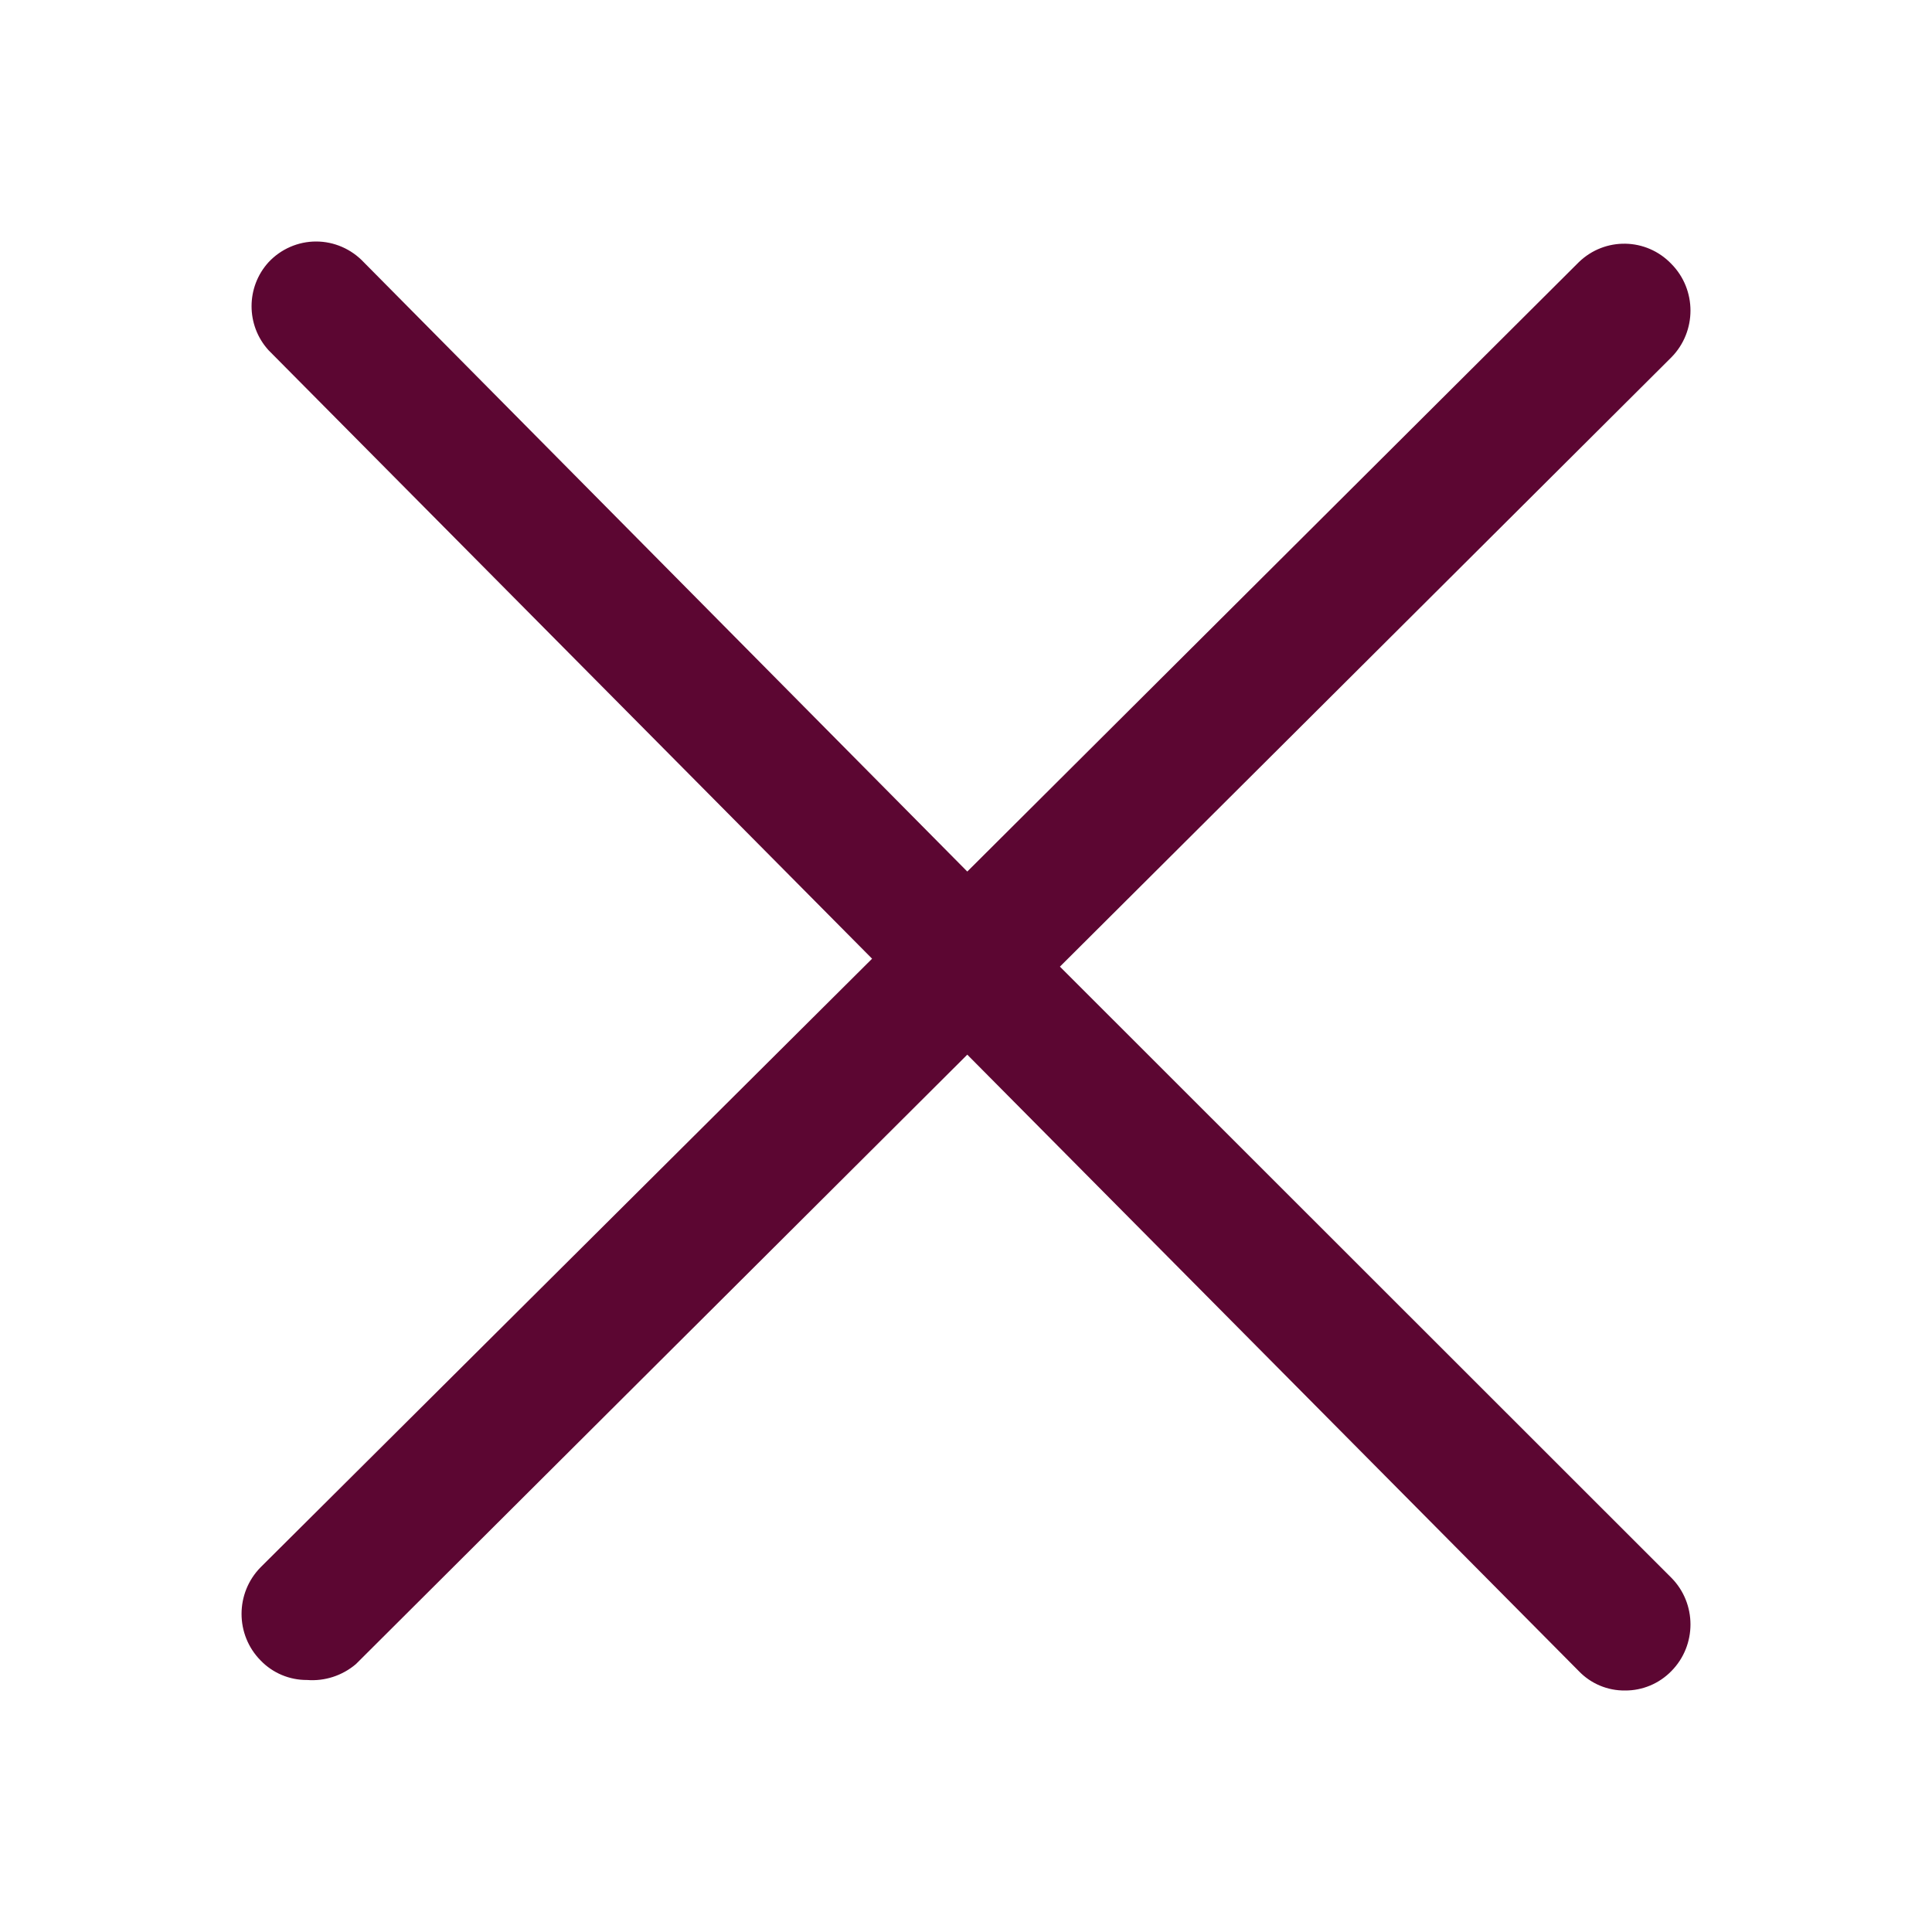
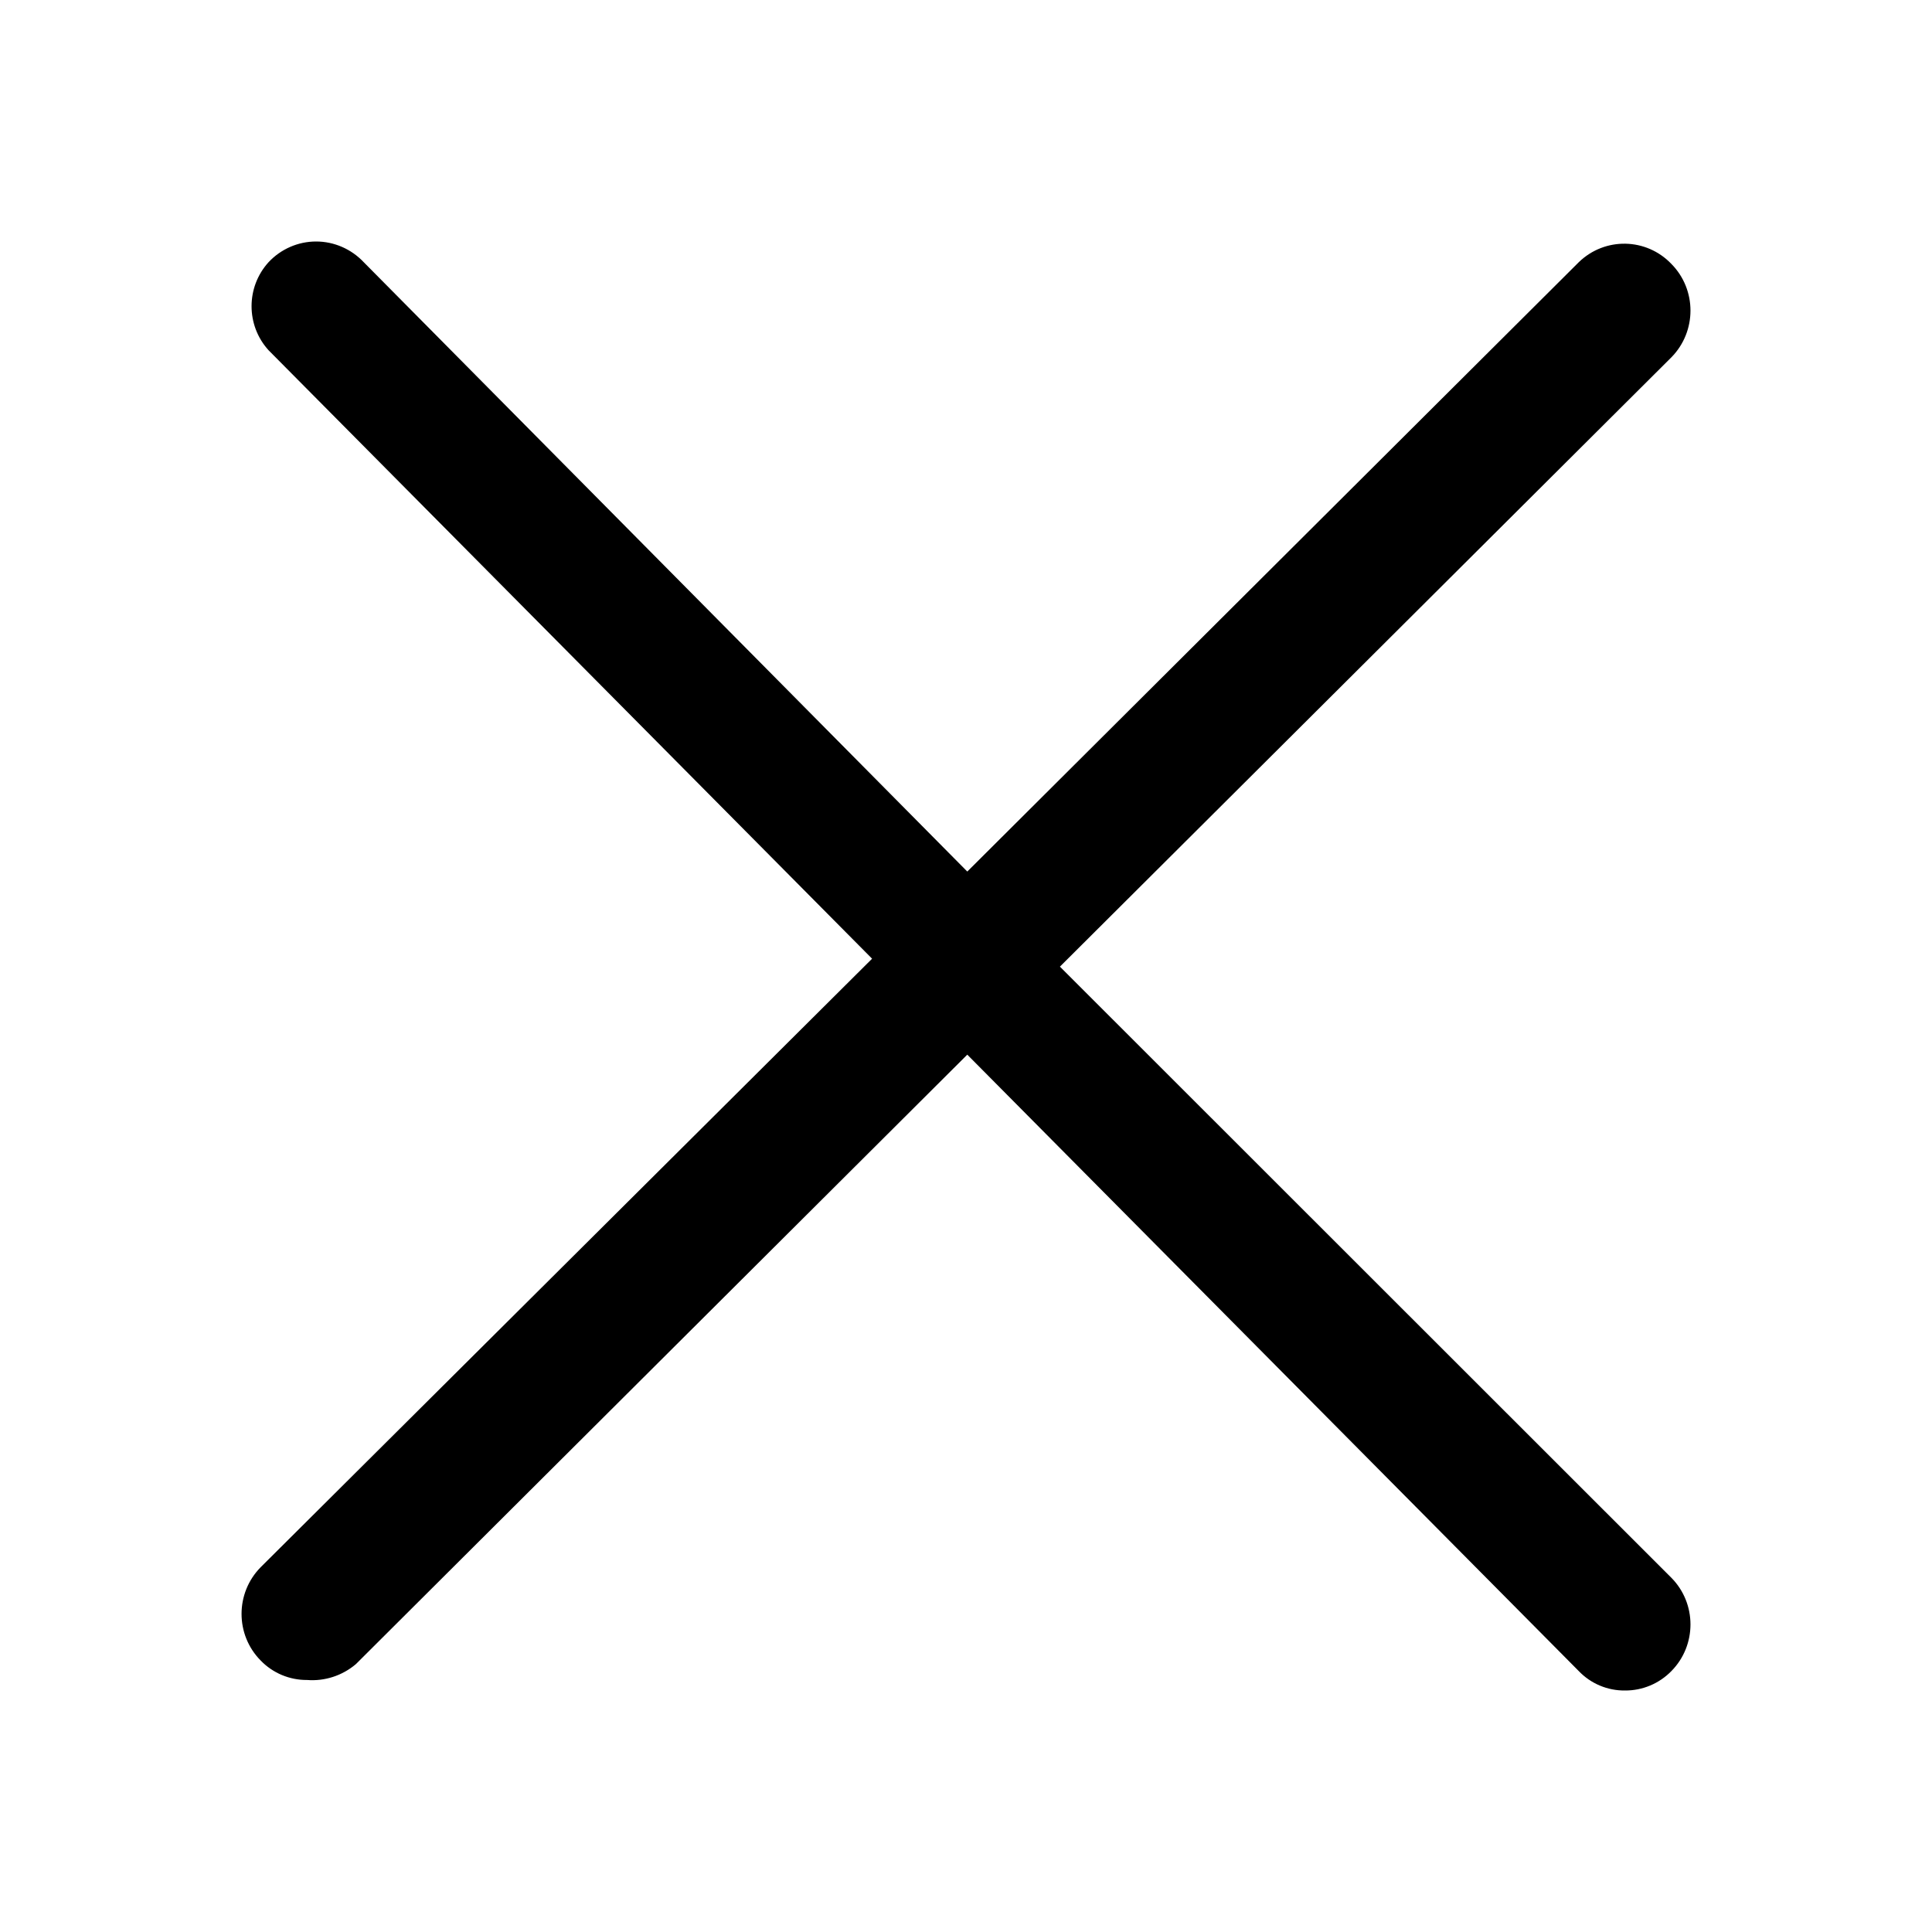
- <svg xmlns="http://www.w3.org/2000/svg" width="18" height="18" viewBox="0 0 18 18" fill="none">
-   <path d="M9.875 9.006L15.572 3.329C15.809 3.088 15.809 2.699 15.572 2.459C15.338 2.214 14.952 2.207 14.709 2.443L9.012 8.12L3.389 2.443C3.273 2.32 3.113 2.25 2.945 2.25C2.777 2.25 2.617 2.32 2.502 2.443C2.291 2.675 2.291 3.031 2.502 3.263L8.125 8.932L2.429 14.601C2.191 14.842 2.191 15.231 2.429 15.471C2.542 15.588 2.698 15.653 2.86 15.652C3.025 15.665 3.189 15.612 3.316 15.504L9.012 9.826L14.709 15.569C14.822 15.687 14.978 15.752 15.14 15.75C15.302 15.751 15.458 15.686 15.572 15.569C15.809 15.329 15.809 14.94 15.572 14.7L9.875 9.006Z" fill="#5C0632" />
+ <svg xmlns="http://www.w3.org/2000/svg" width="18" height="18" viewBox="0 0 18 18" fill="currentColor">
+   <path d="M9.875 9.006L15.572 3.329C15.809 3.088 15.809 2.699 15.572 2.459C15.338 2.214 14.952 2.207 14.709 2.443L9.012 8.12L3.389 2.443C3.273 2.32 3.113 2.25 2.945 2.25C2.777 2.25 2.617 2.32 2.502 2.443C2.291 2.675 2.291 3.031 2.502 3.263L8.125 8.932L2.429 14.601C2.191 14.842 2.191 15.231 2.429 15.471C2.542 15.588 2.698 15.653 2.86 15.652C3.025 15.665 3.189 15.612 3.316 15.504L9.012 9.826L14.709 15.569C14.822 15.687 14.978 15.752 15.14 15.75C15.302 15.751 15.458 15.686 15.572 15.569C15.809 15.329 15.809 14.94 15.572 14.7L9.875 9.006Z" fill="currentColor" />
</svg>
